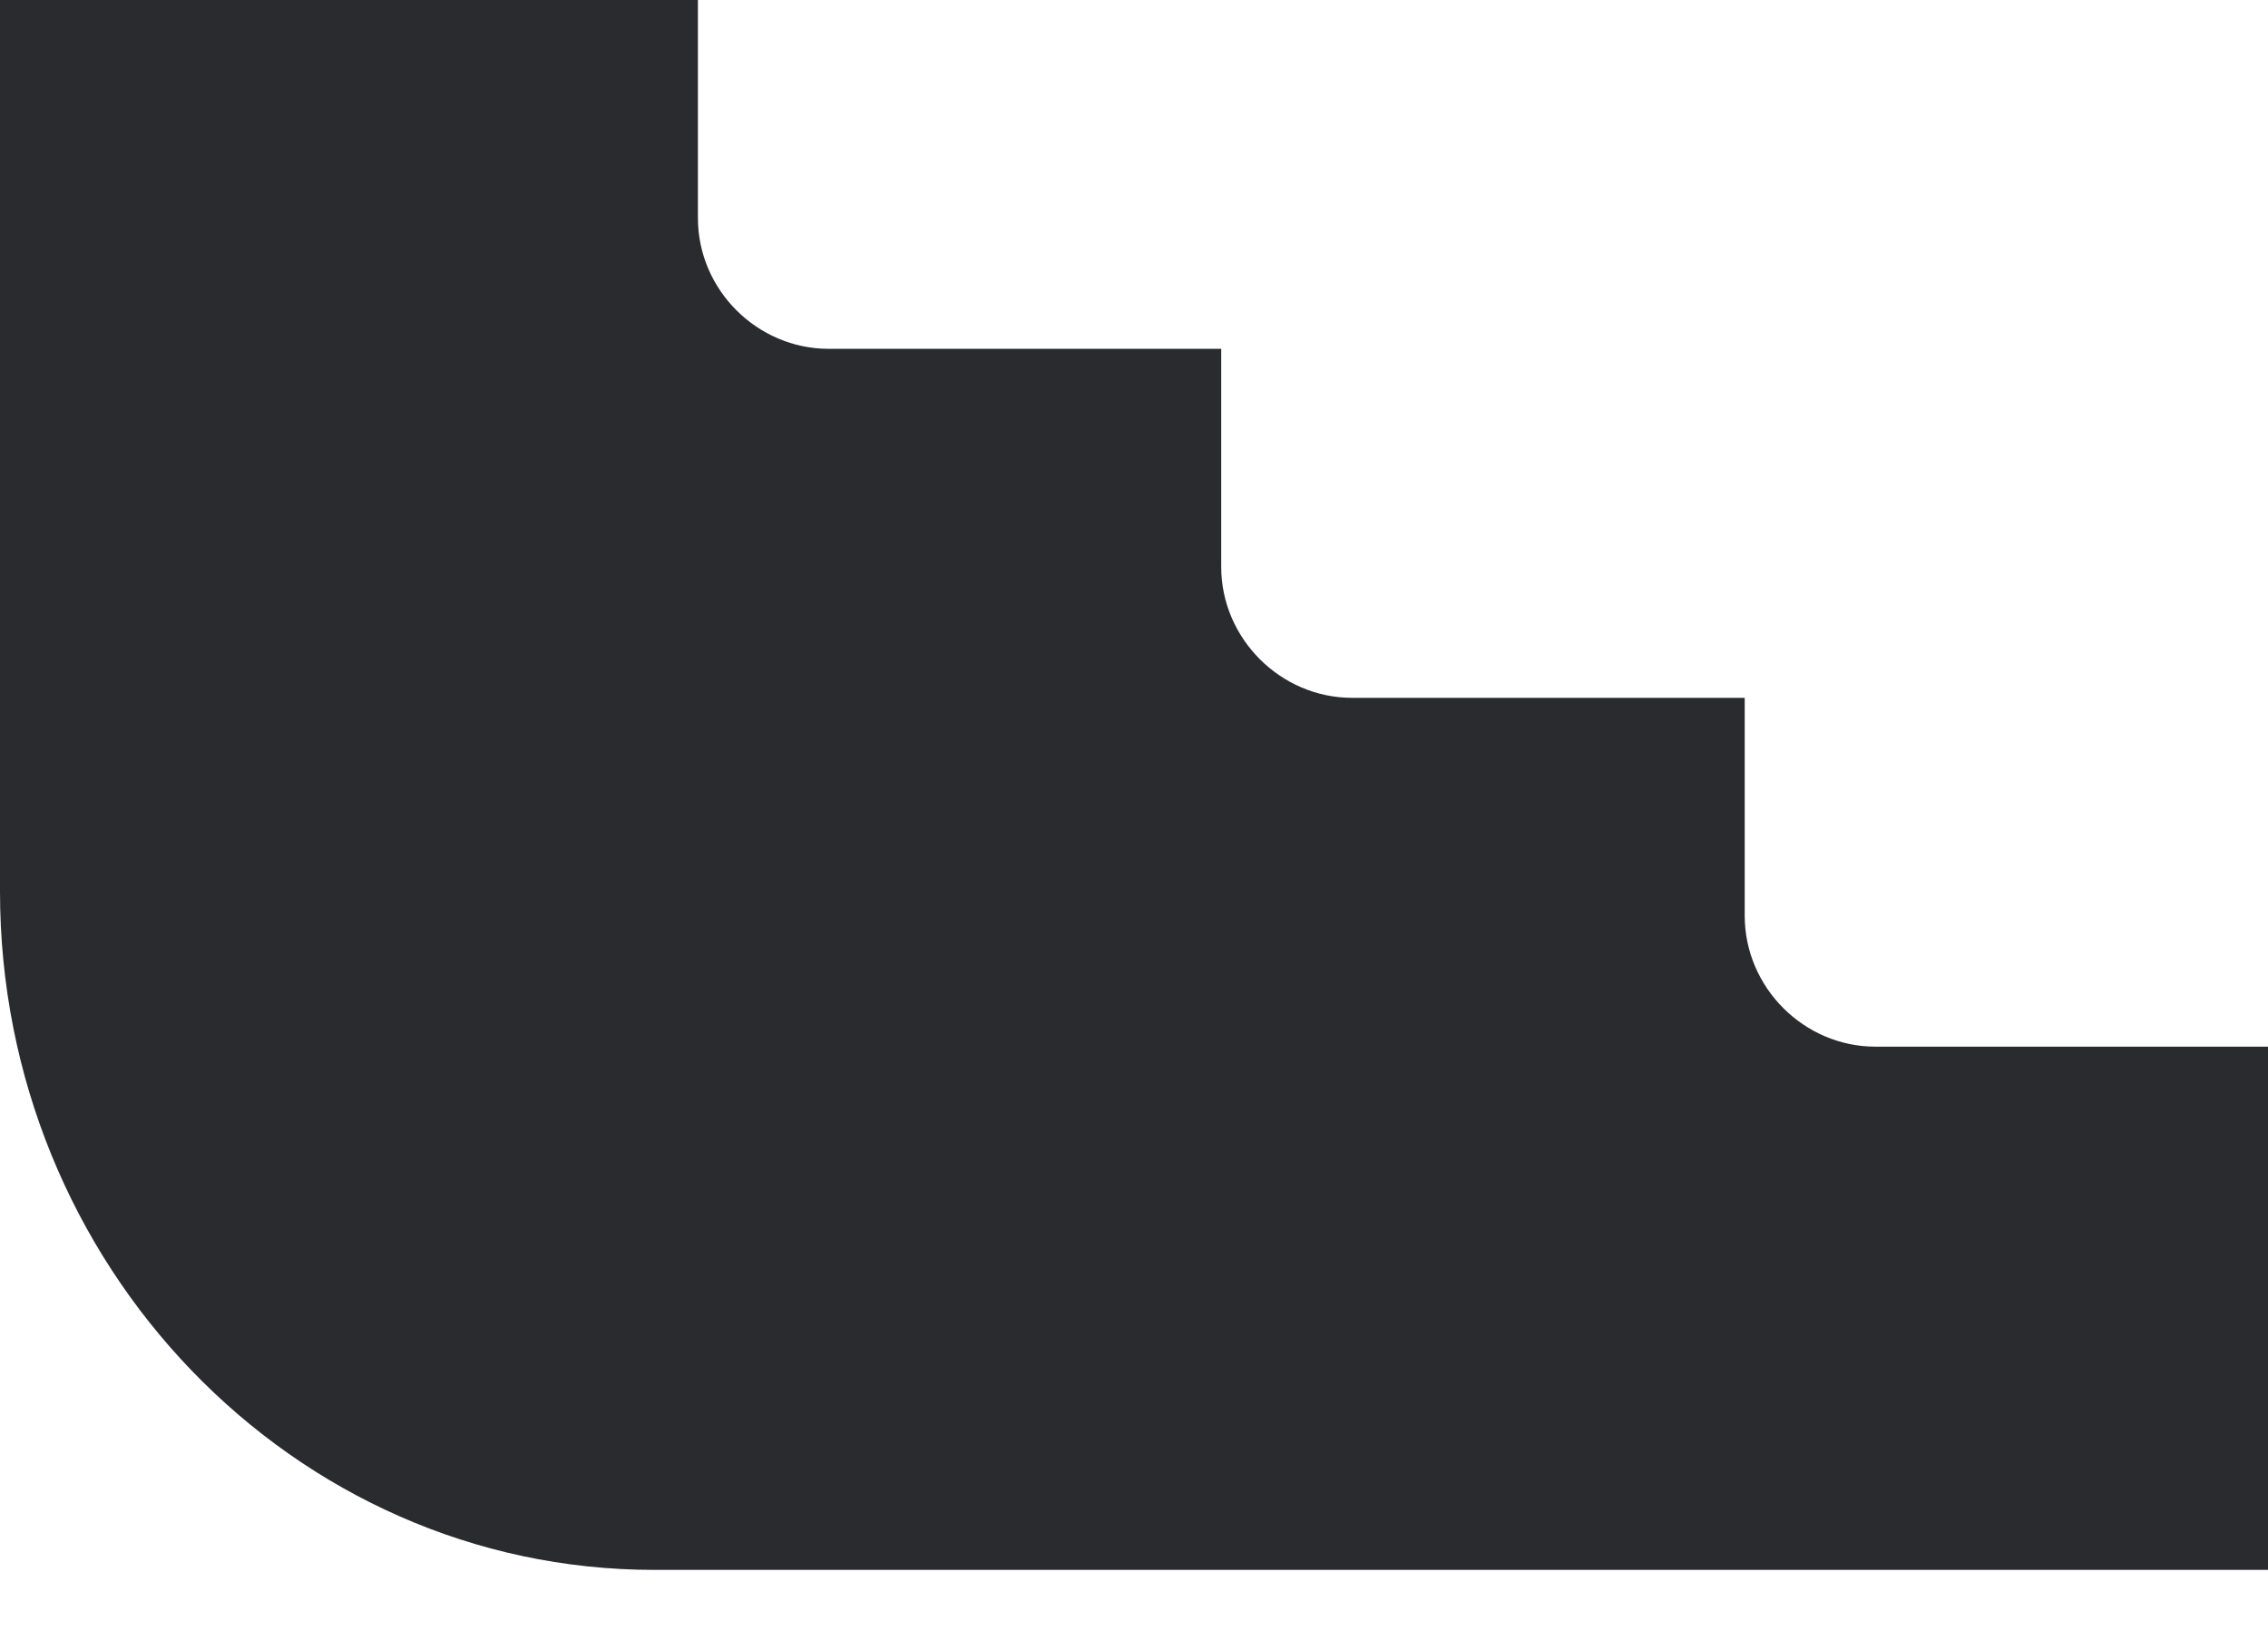
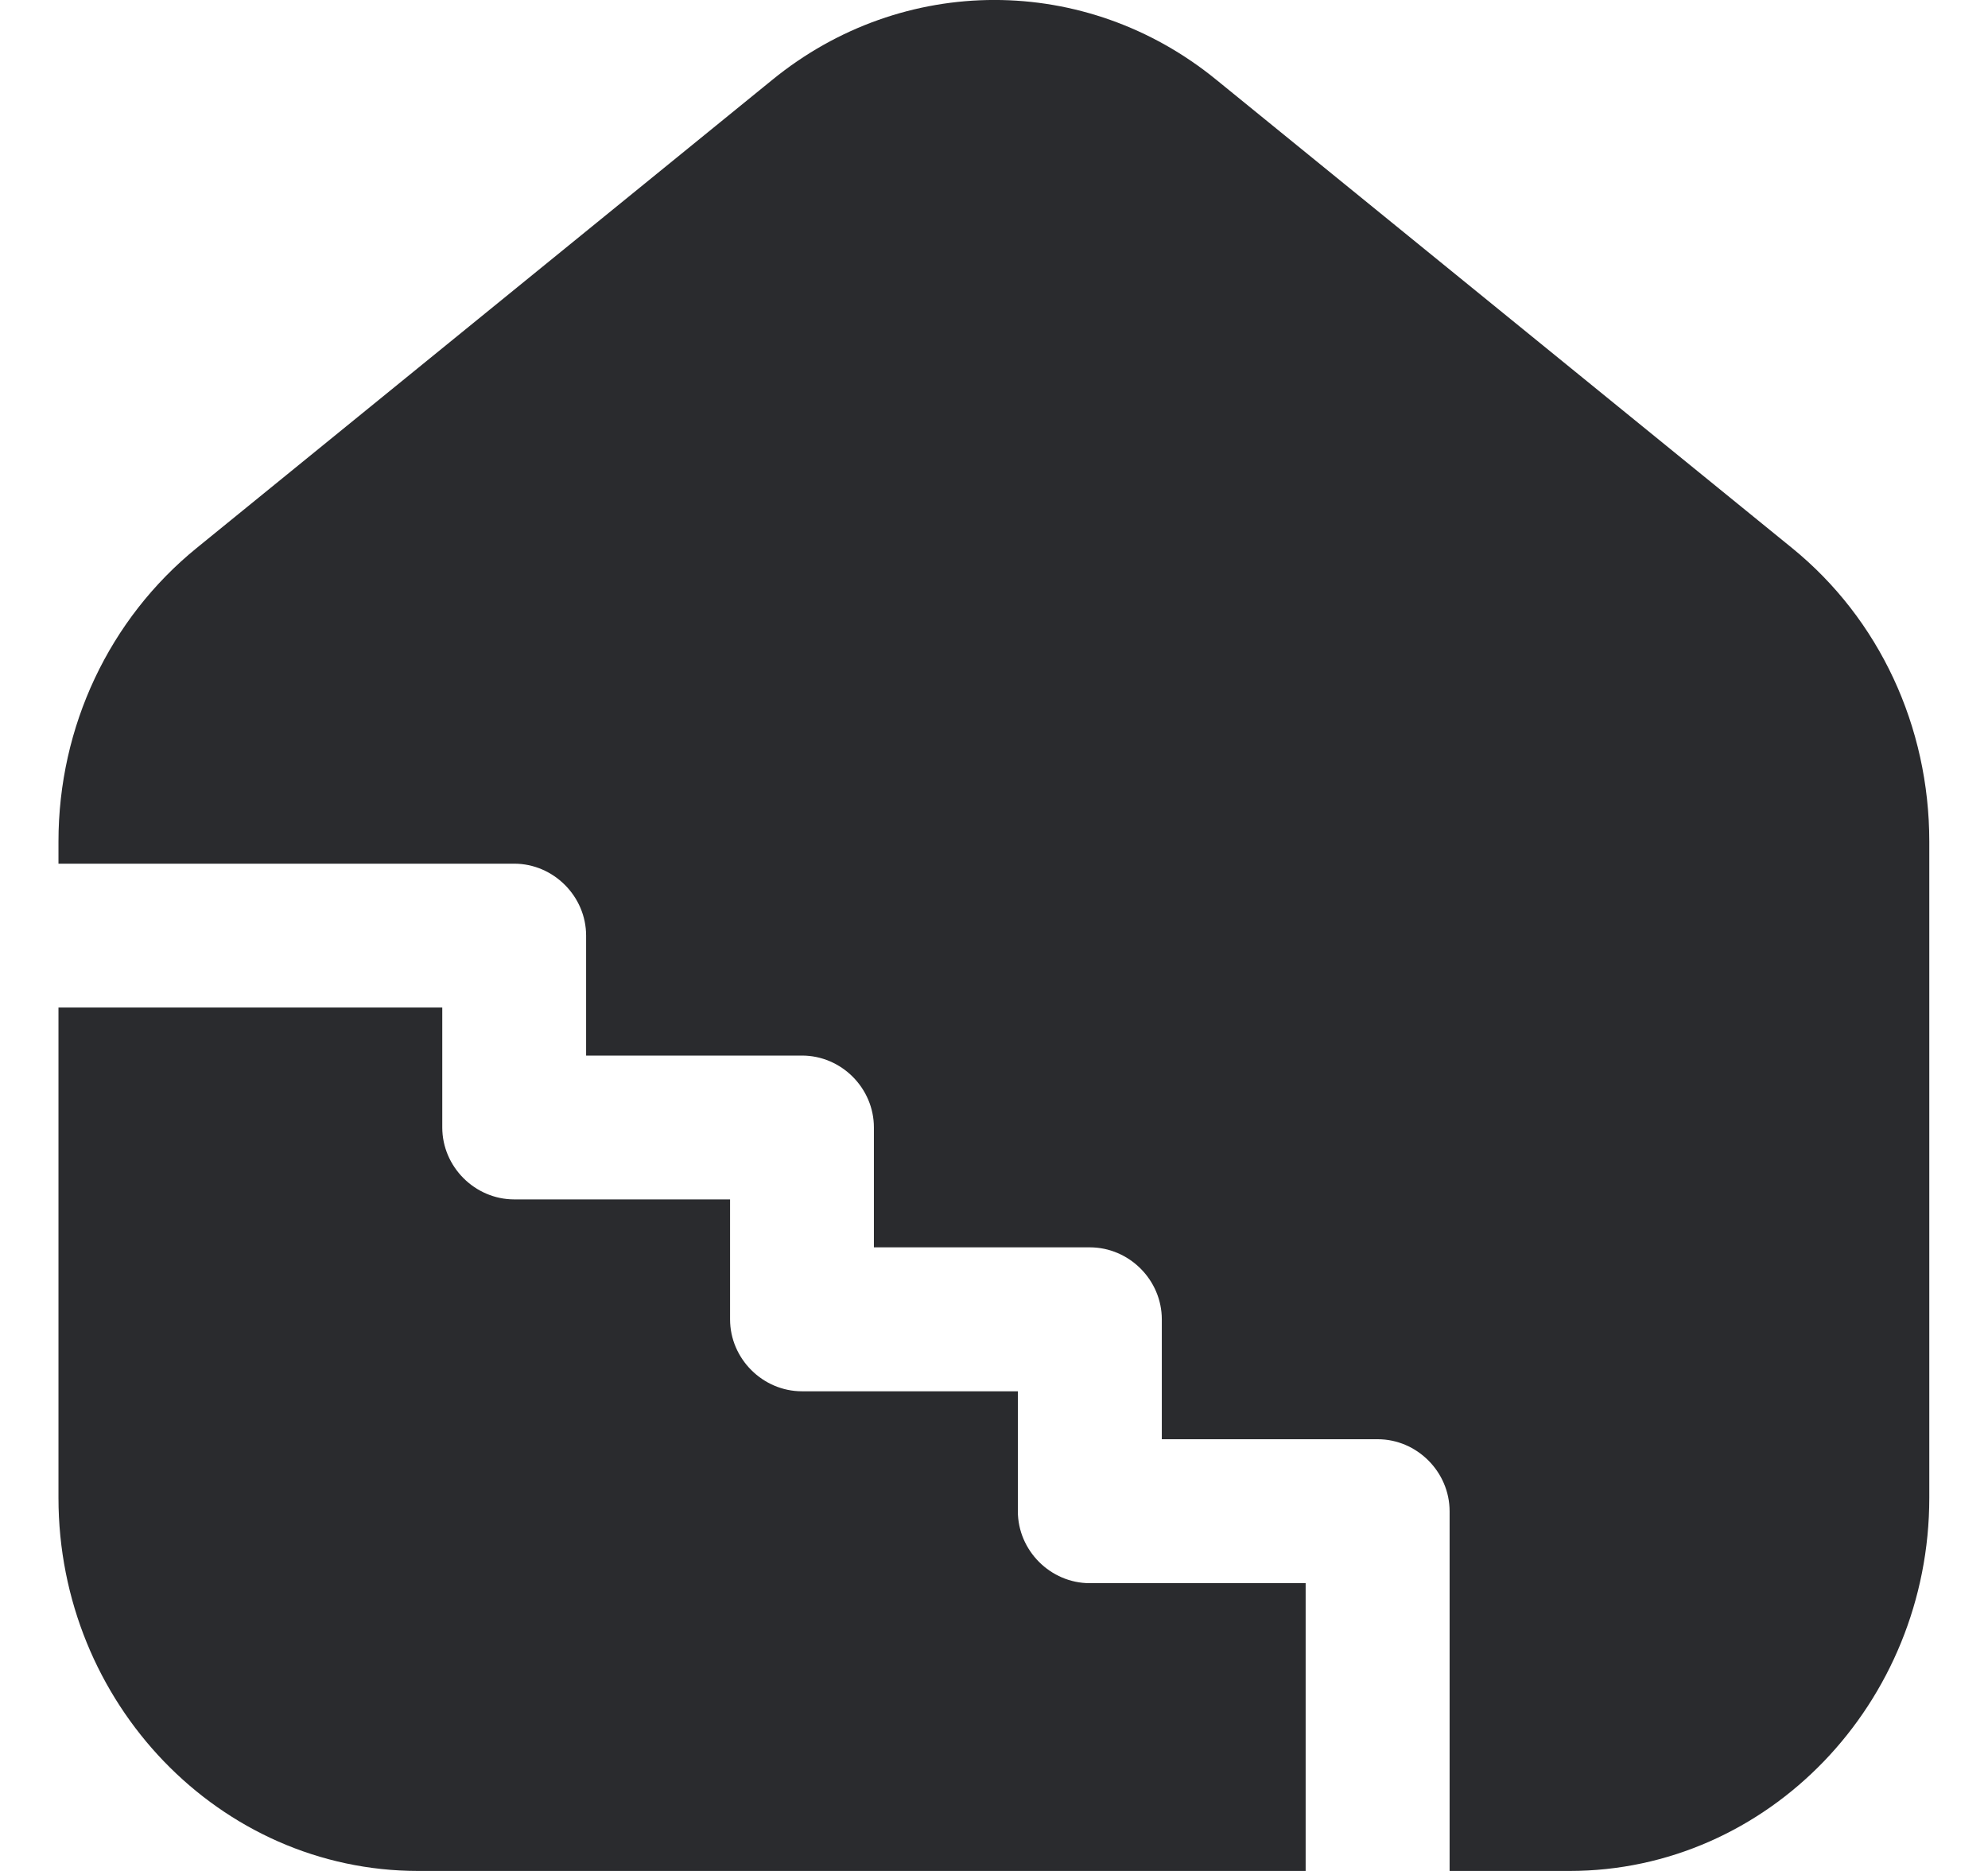
- <svg xmlns="http://www.w3.org/2000/svg" width="11" height="8" viewBox="0 0 11 8" fill="none">
-   <path d="M8.462 4.442V3.385H6.558C6.211 3.385 5.923 3.097 5.923 2.75V1.692H4.019C3.672 1.692 3.385 1.405 3.385 1.058V0H0V4.324C0 6.135 1.422 7.615 3.173 7.615H11V5.077H9.096C8.749 5.077 8.462 4.789 8.462 4.442Z" fill="#2A2B2E" />
+ <svg xmlns="http://www.w3.org/2000/svg" width="17" height="16" viewBox="0 0 17 16" fill="none">
+   <path d="M8.704 12.924V11.898H6.858C6.522 11.898 6.243 11.619 6.243 11.283V10.257H4.397C4.061 10.257 3.782 9.978 3.782 9.642V8.616H0.5V12.809C0.5 14.564 1.878 16 3.577 16H11.165V13.539H9.319C8.983 13.539 8.704 13.26 8.704 12.924Z" fill="#2A2B2E" />
+   <path d="M15.325 4.687L10.402 0.683C9.287 -0.228 7.72 -0.228 6.604 0.683L1.681 4.687C0.935 5.294 0.5 6.213 0.5 7.197V7.386H4.397C4.733 7.386 5.012 7.665 5.012 8.001V9.027H6.858C7.195 9.027 7.473 9.305 7.473 9.642V10.667H9.319C9.656 10.667 9.935 10.946 9.935 11.283V12.308H11.781C12.117 12.308 12.396 12.587 12.396 12.924V16H13.421C15.12 16 16.498 14.564 16.498 12.809V7.197C16.498 6.213 16.071 5.294 15.325 4.687Z" fill="#2A2B2E" />
</svg>
